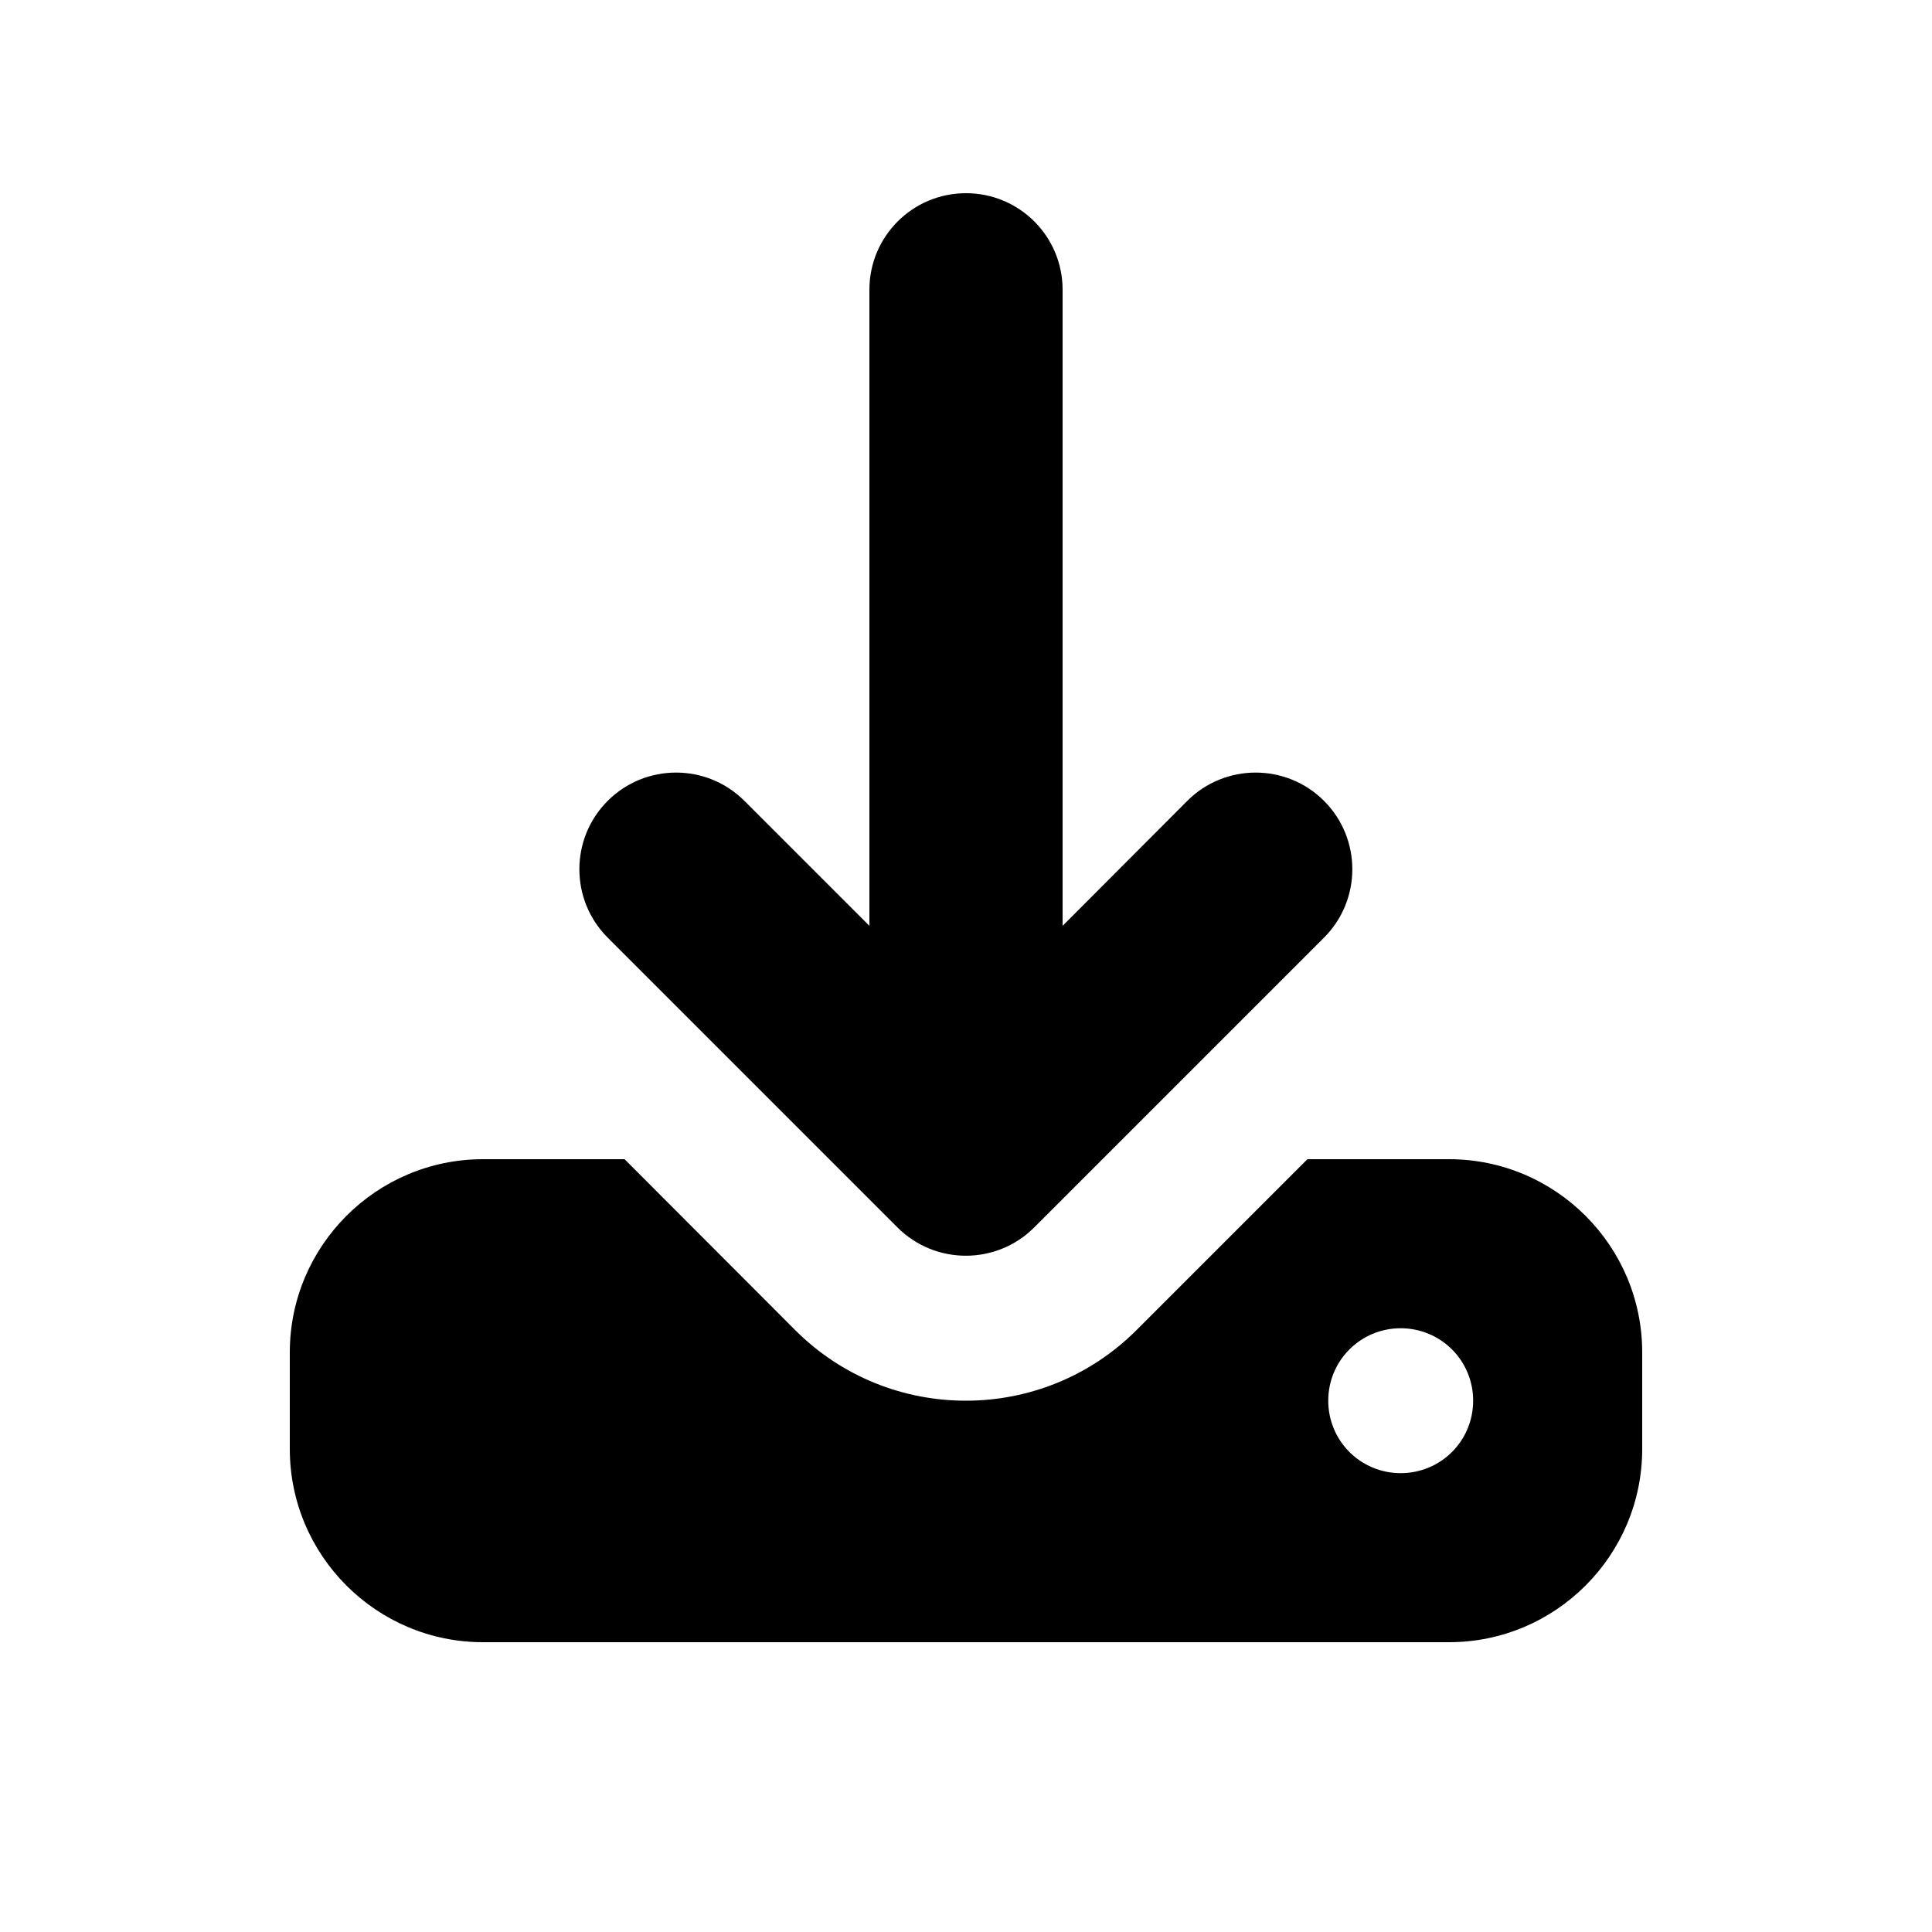
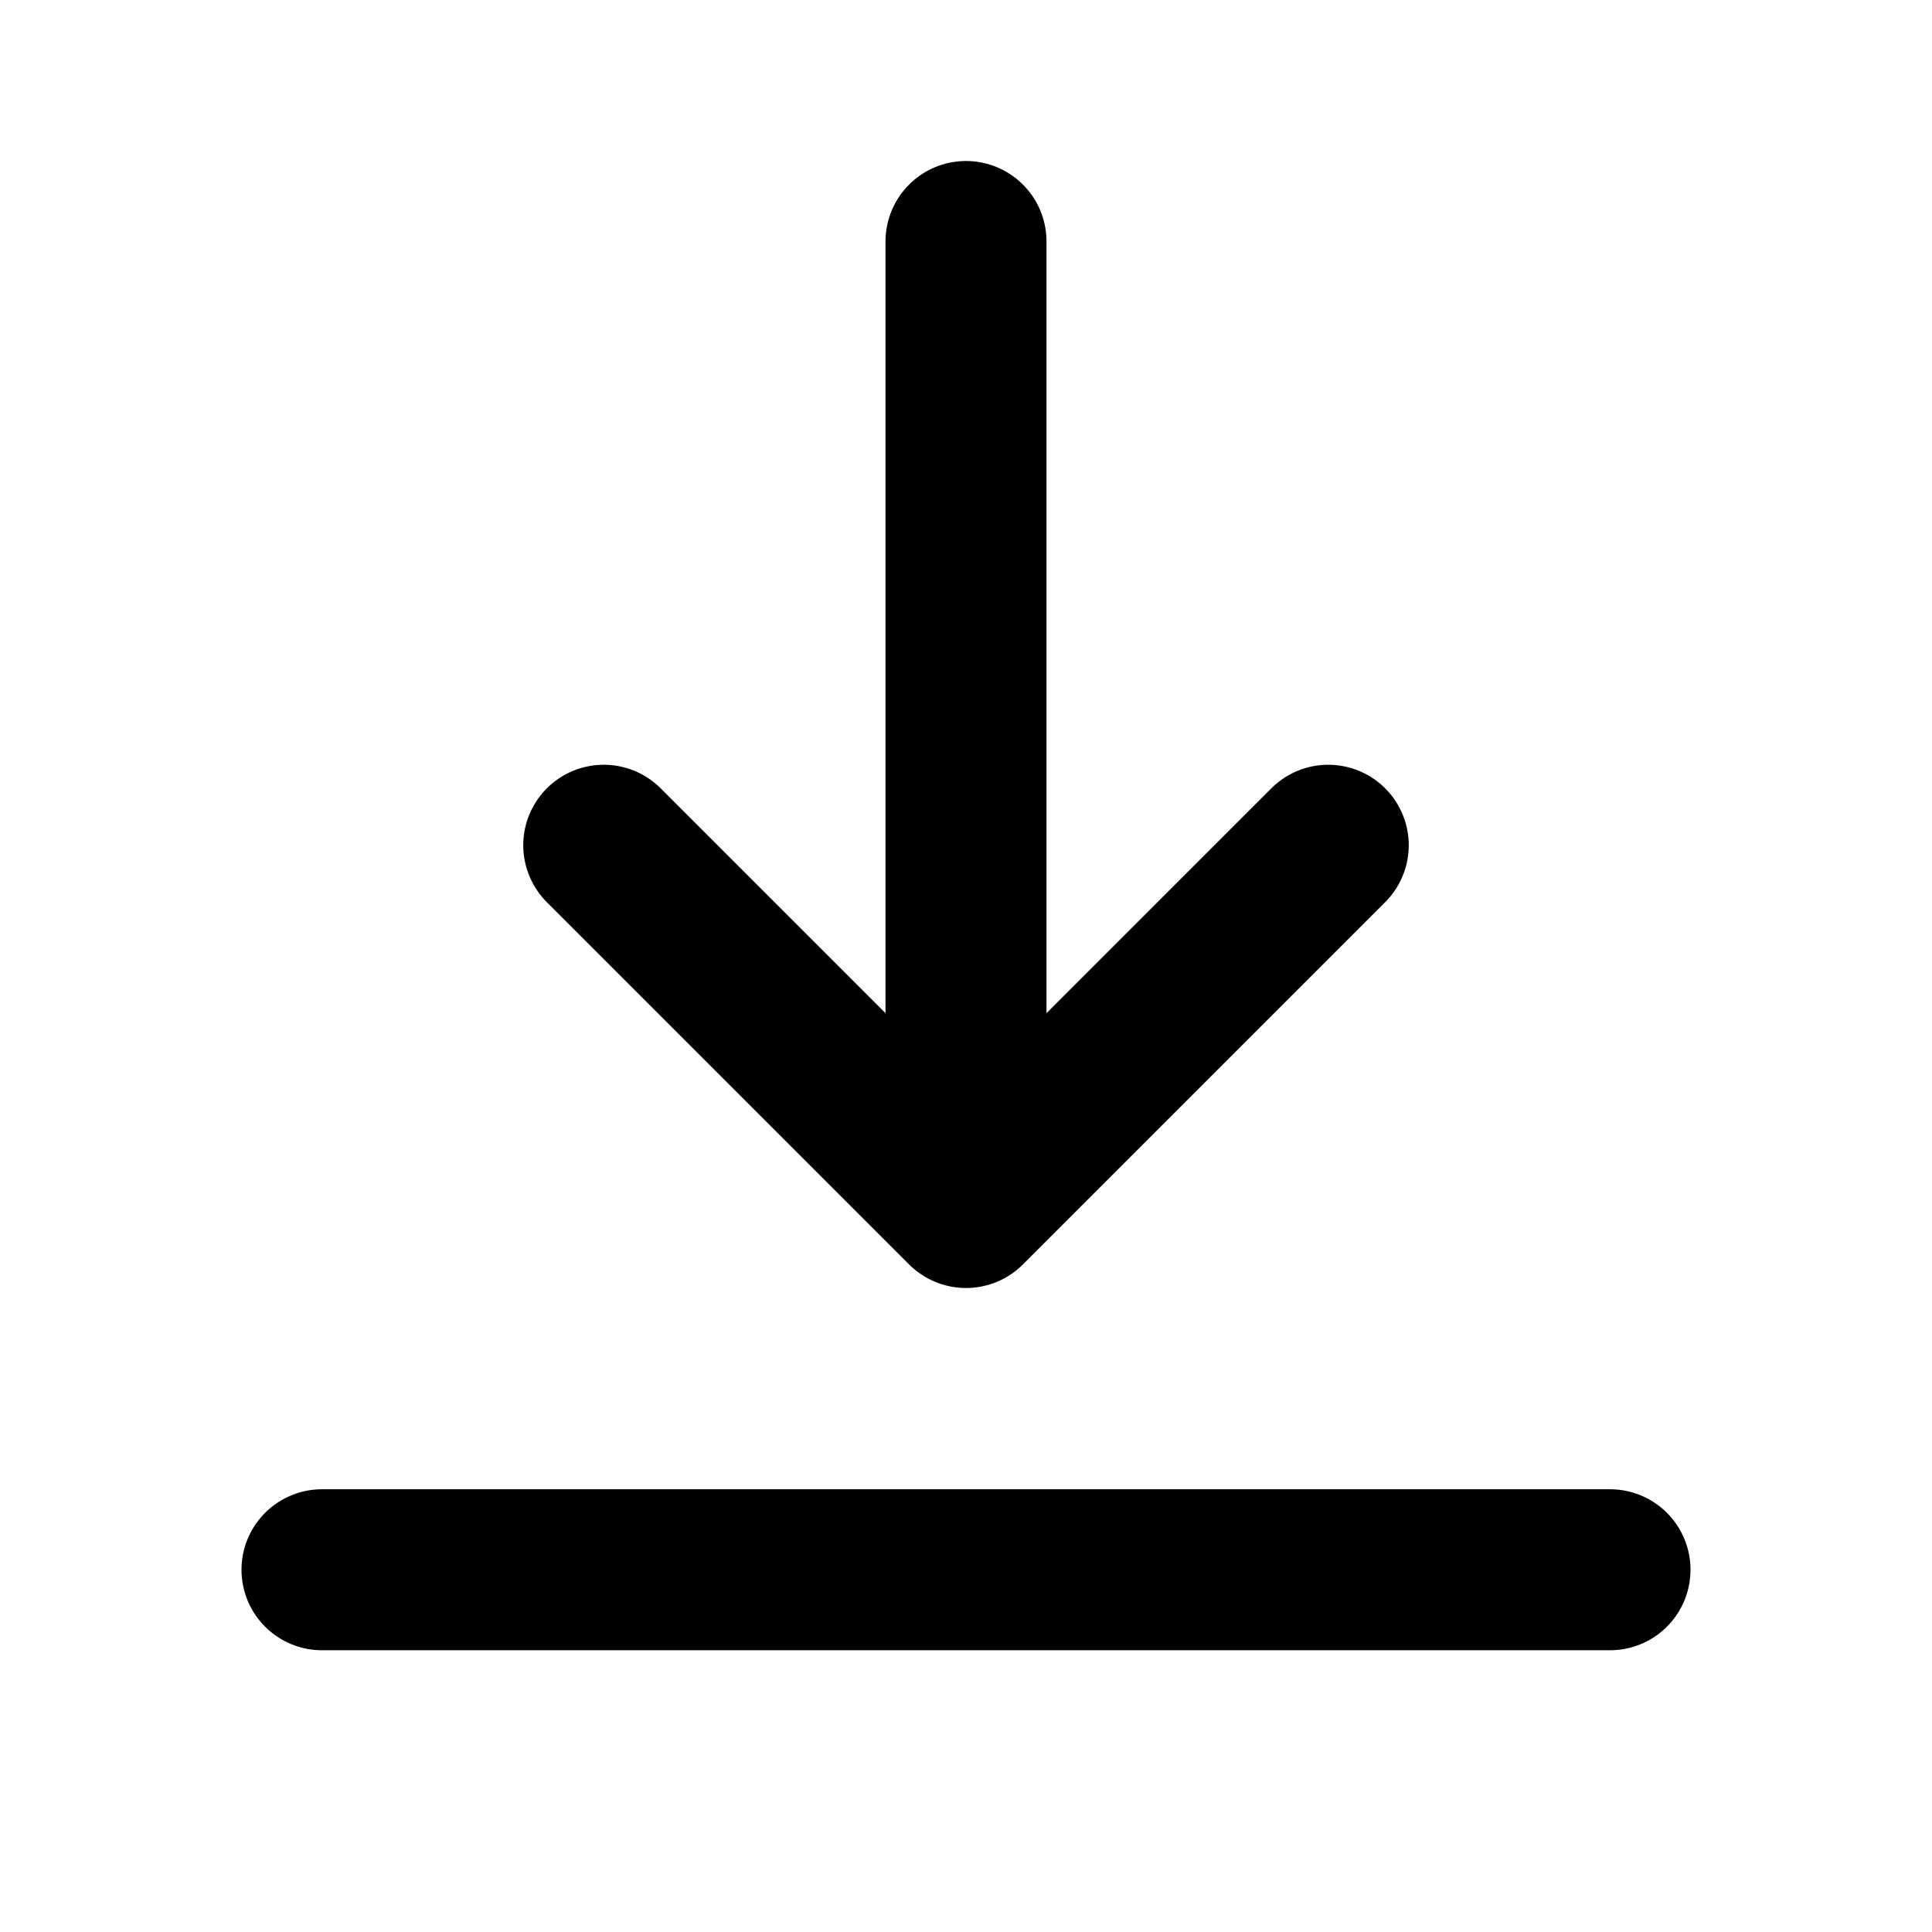
- <svg xmlns="http://www.w3.org/2000/svg" viewBox="0 0 640 640">
-   <path fill="#000000" d="M352 96C352 78.3 337.7 64 320 64C302.3 64 288 78.3 288 96L288 306.7L246.6 265.3C234.1 252.8 213.8 252.8 201.3 265.3C188.8 277.8 188.8 298.1 201.3 310.6L297.3 406.6C309.8 419.1 330.1 419.1 342.6 406.6L438.6 310.6C451.1 298.1 451.1 277.8 438.6 265.3C426.1 252.8 405.8 252.8 393.3 265.3L352 306.7L352 96zM160 384C124.7 384 96 412.7 96 448L96 480C96 515.3 124.7 544 160 544L480 544C515.3 544 544 515.3 544 480L544 448C544 412.7 515.3 384 480 384L433.1 384L376.5 440.6C345.3 471.8 294.6 471.8 263.4 440.6L206.9 384L160 384zM464 440C477.3 440 488 450.7 488 464C488 477.3 477.3 488 464 488C450.7 488 440 477.3 440 464C440 450.7 450.7 440 464 440z" />
+ <svg xmlns="http://www.w3.org/2000/svg" viewBox="0 0 24 24" fill="none" stroke="currentColor" stroke-width="2" stroke-linecap="round" stroke-linejoin="round">
+   <path d="M12 3v11" />
+   <path d="M7.5 10.5 12 15l4.5-4.5" />
+   <path d="M4 19.5h16" />
</svg>
